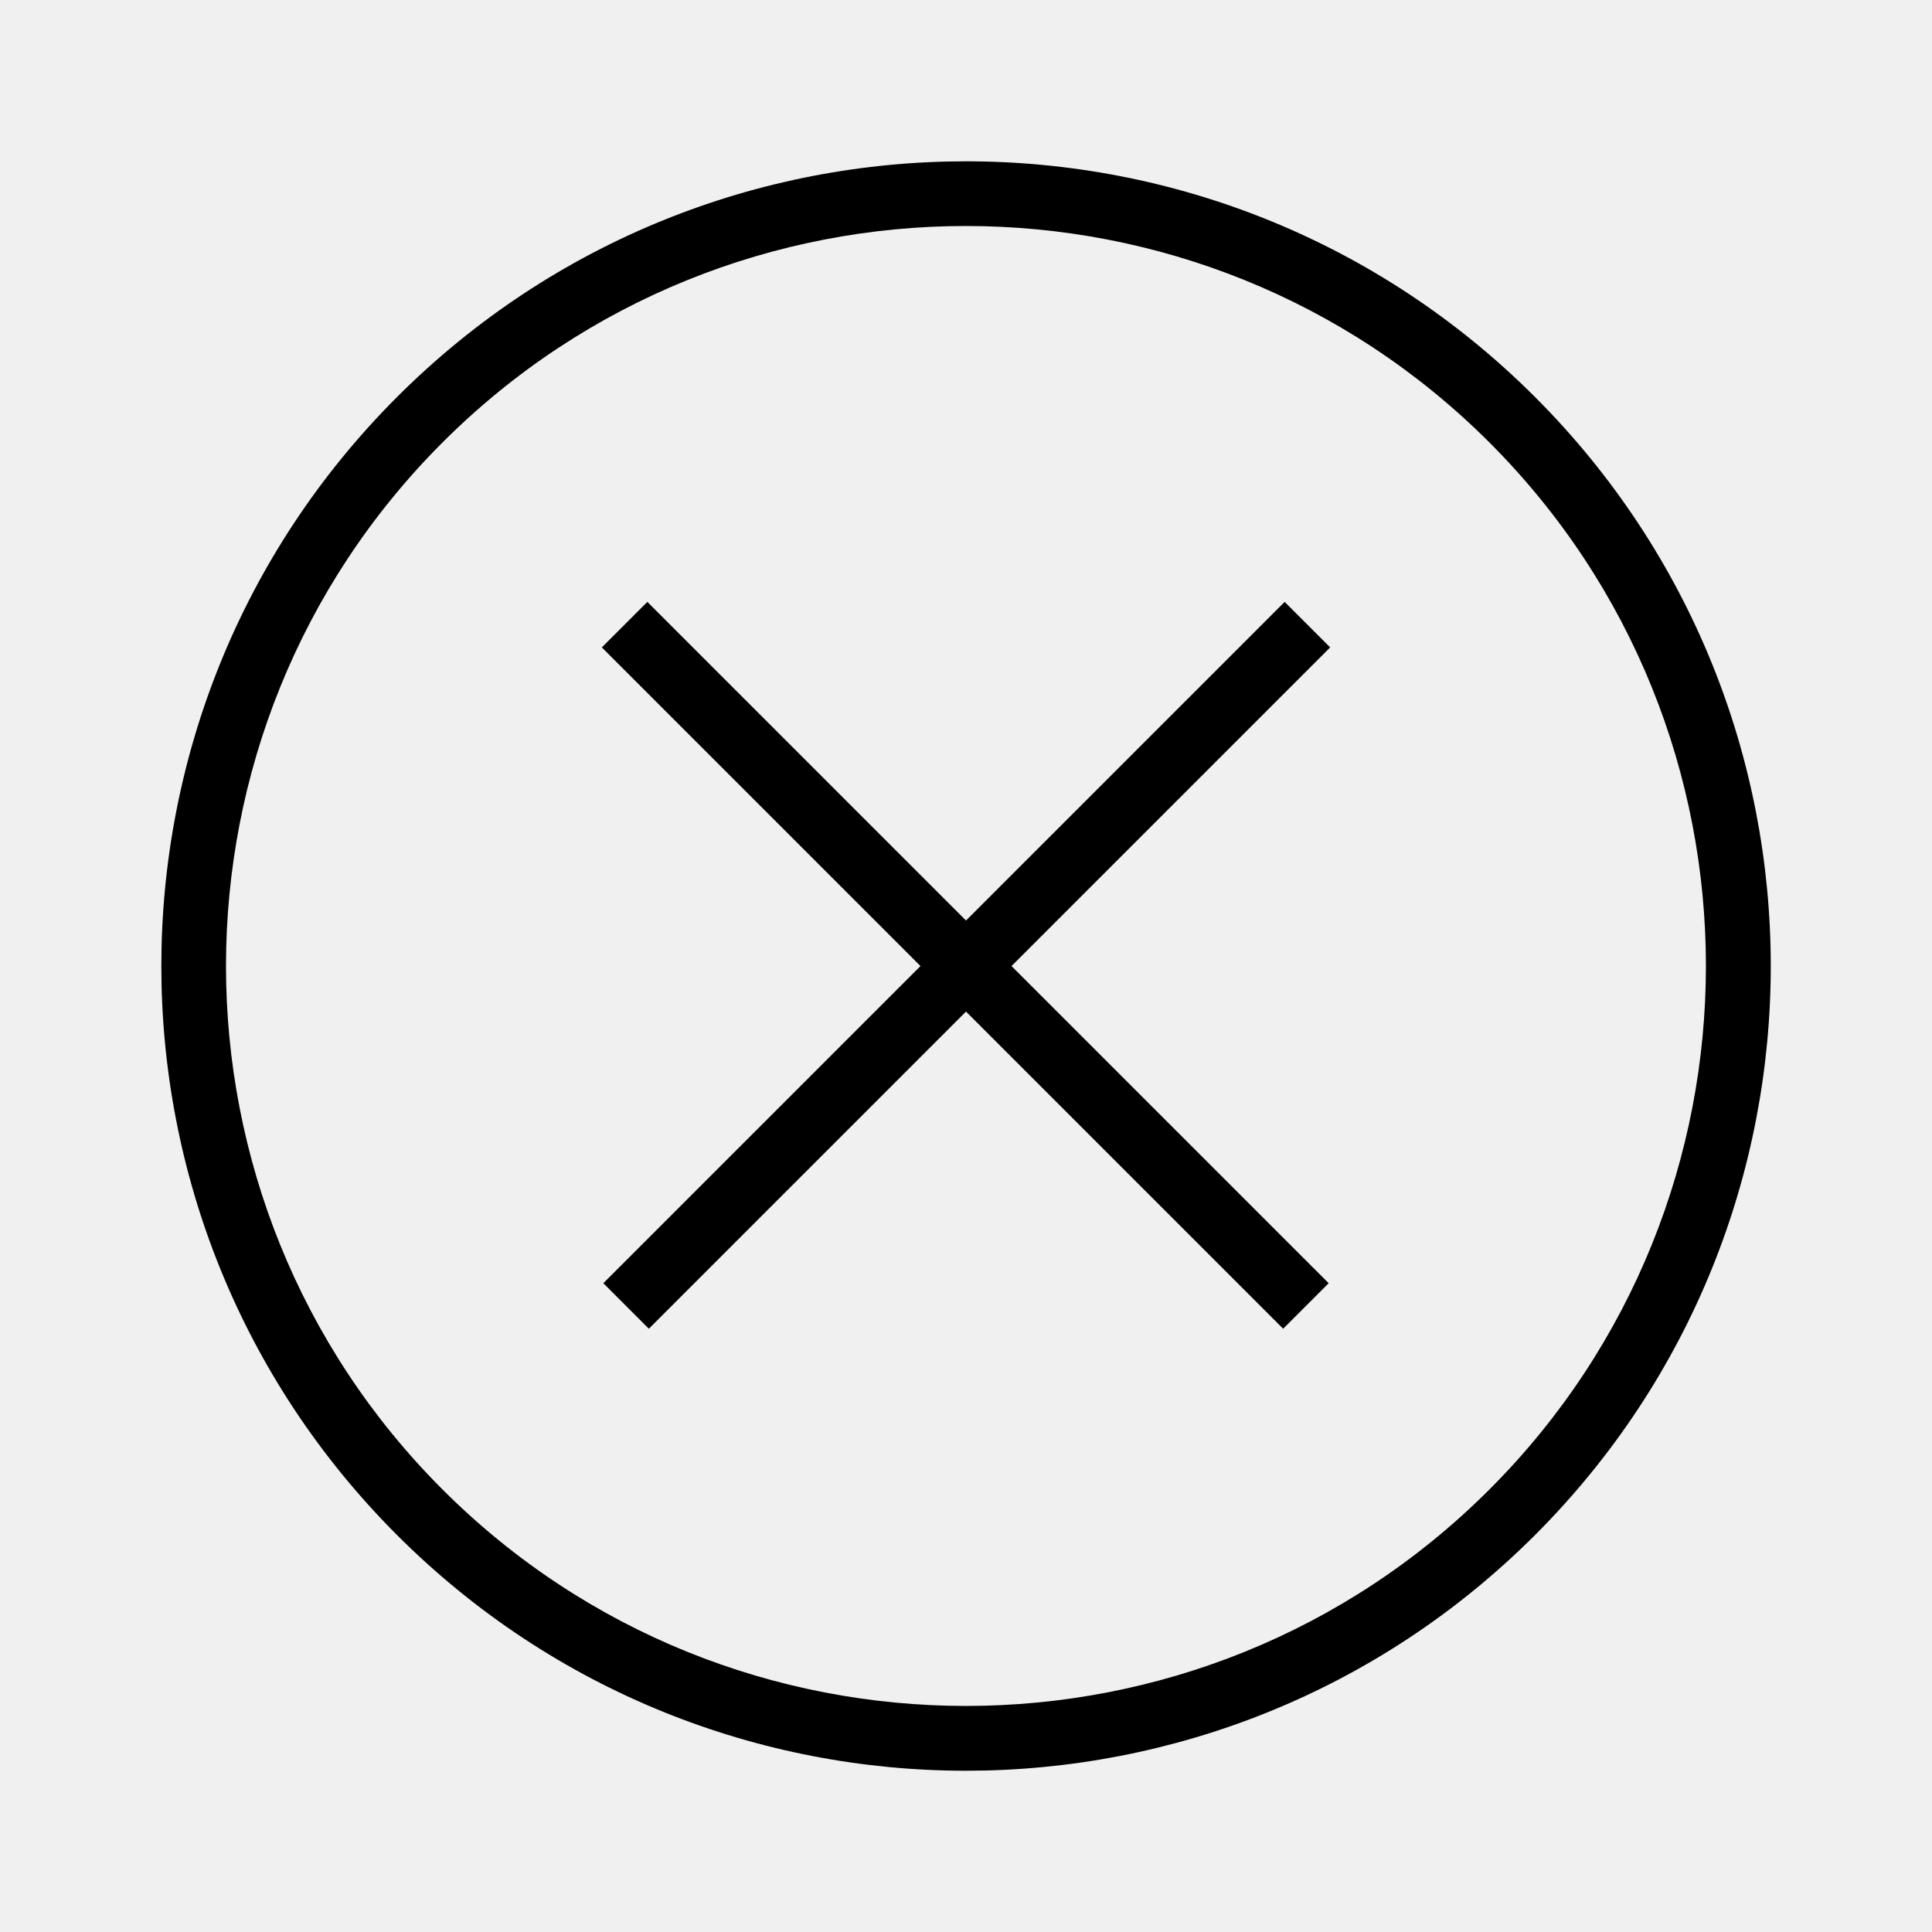
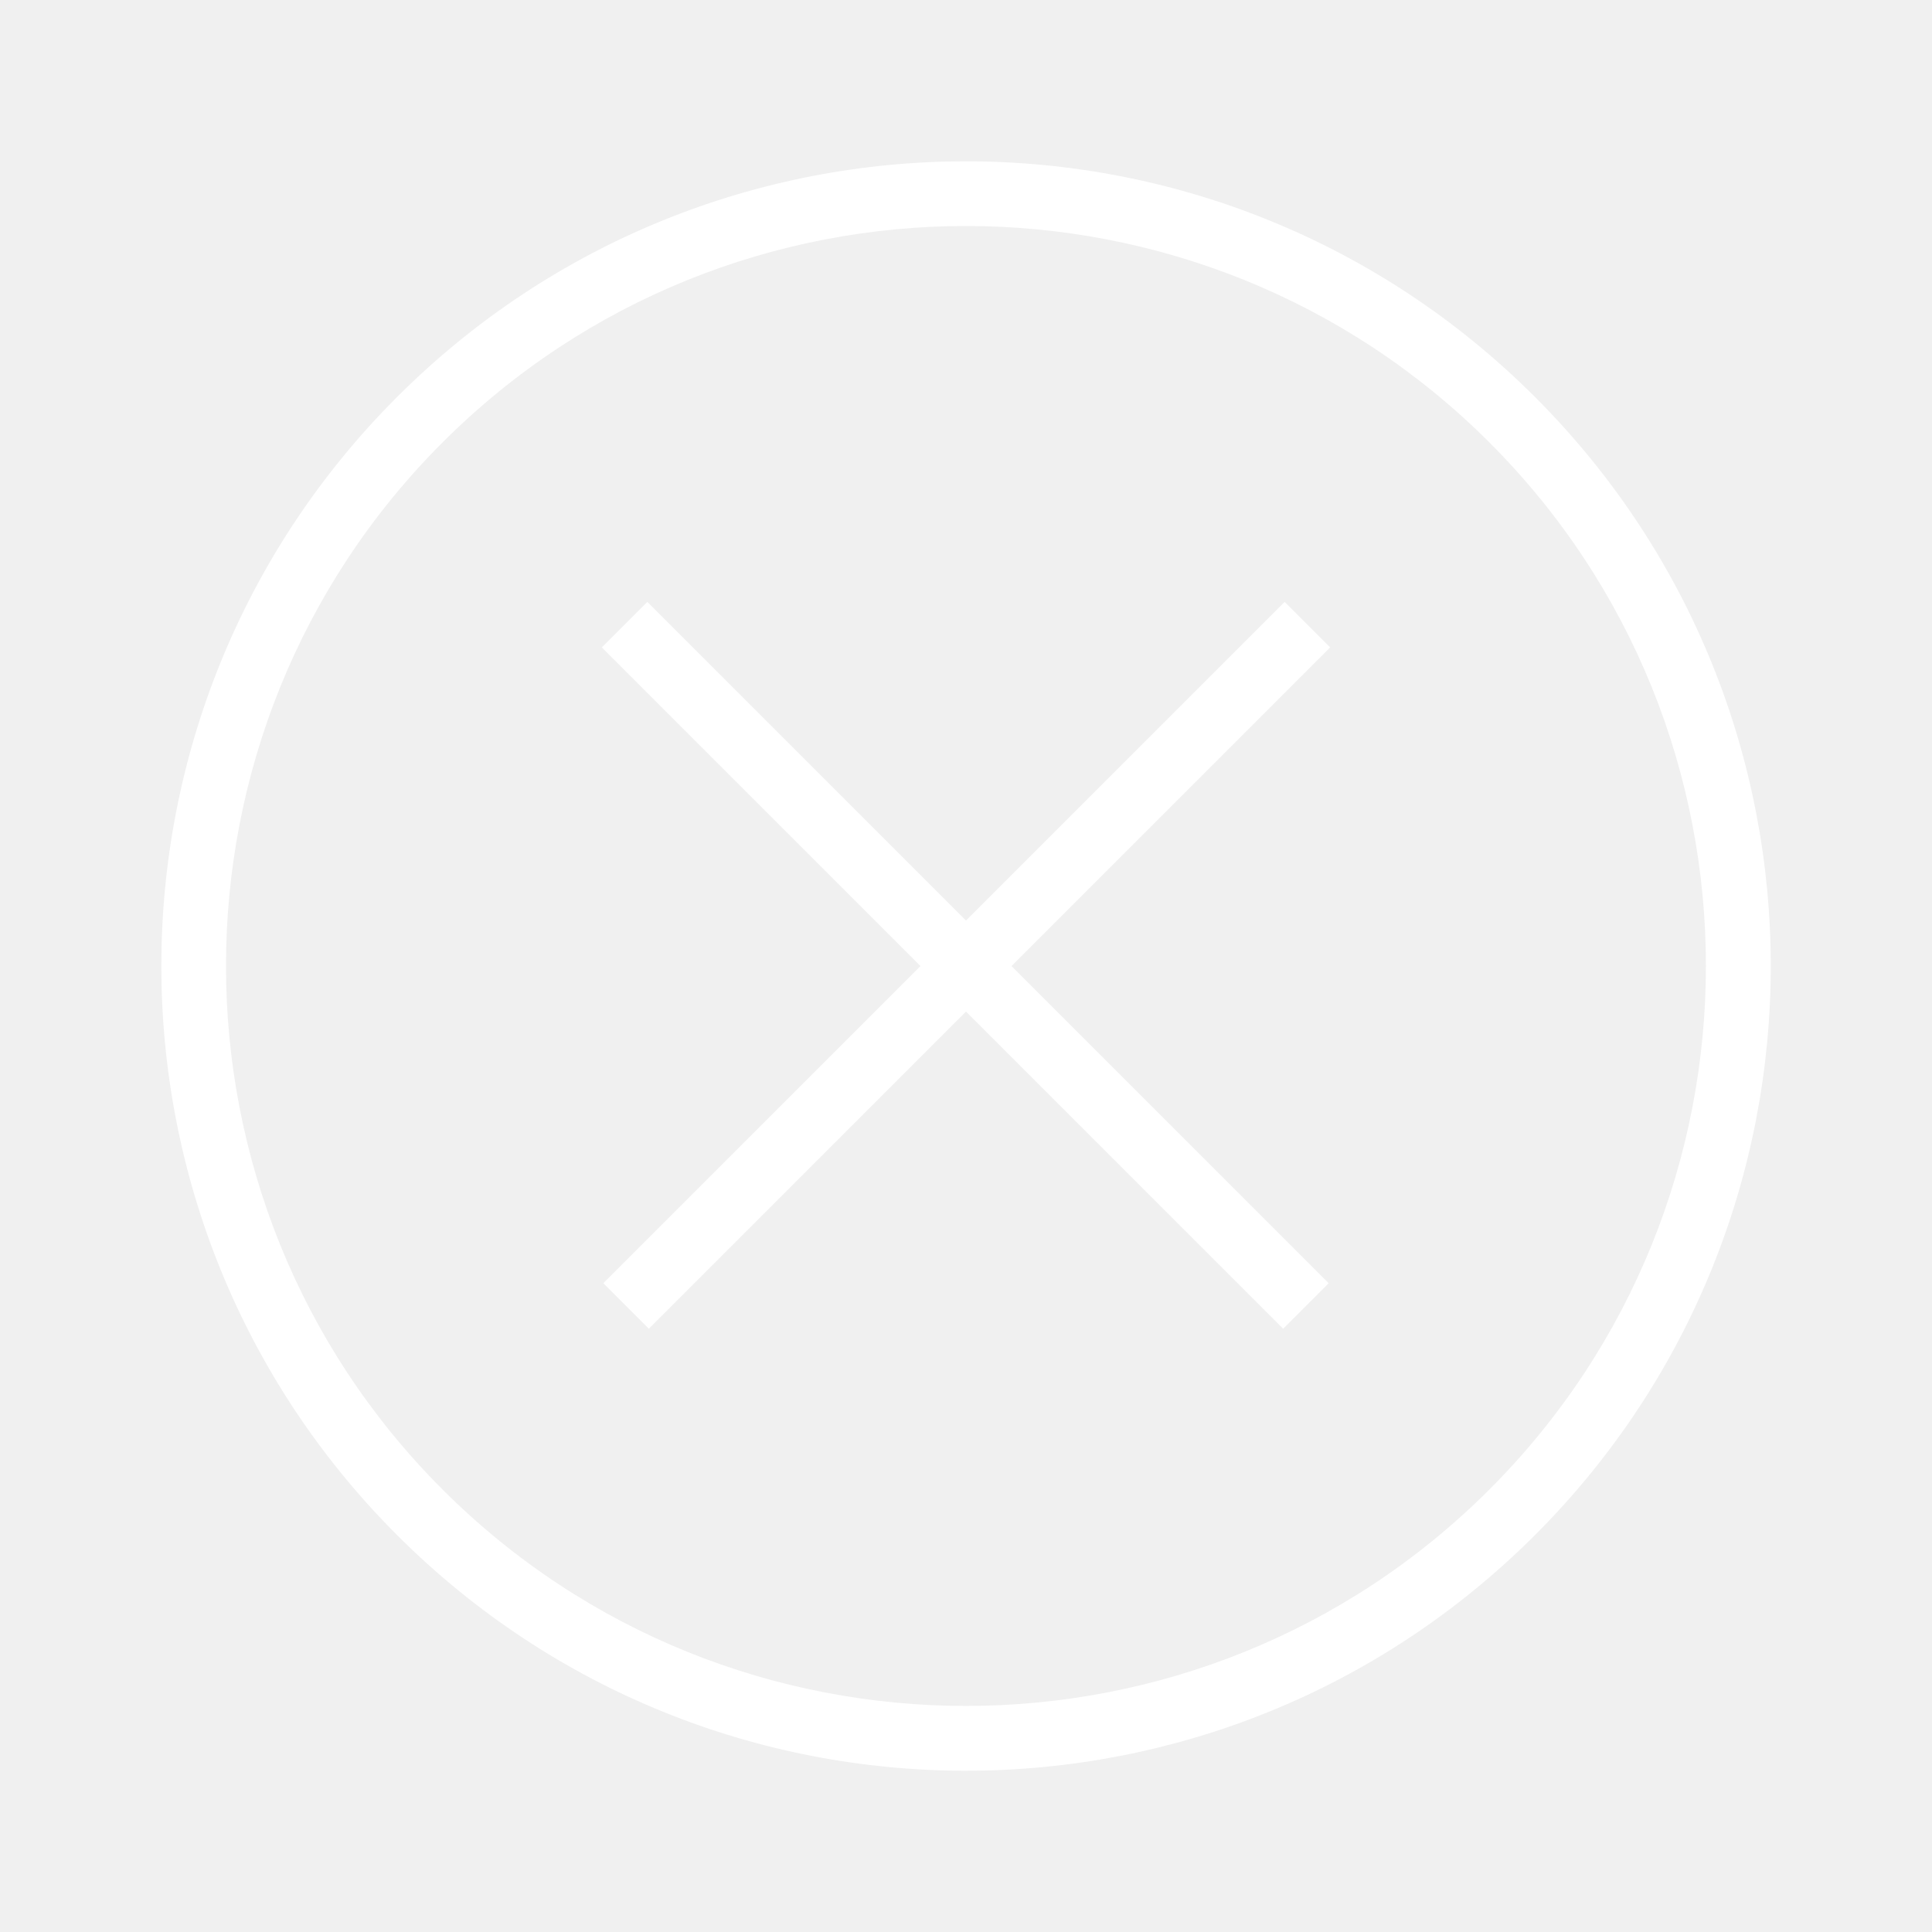
<svg xmlns="http://www.w3.org/2000/svg" version="1.1" width="32" height="32" viewBox="0 0 32 32">
  <g id="icomoon-ignore">
</g>
-   <path d="M6.576 6.576c-5.205 5.205-5.205 13.643 0 18.849s13.643 5.205 18.849-0c5.206-5.206 5.206-13.643 0-18.849s-13.643-5.205-18.849 0zM24.67 24.67c-4.781 4.781-12.56 4.781-17.341 0s-4.781-12.56 0-17.341c4.781-4.781 12.56-4.781 17.341 0s4.78 12.56-0 17.341z" fill="#000000" />
-   <path d="M10.722 9.969l-0.754 0.754 5.278 5.278-5.253 5.253 0.754 0.754 5.253-5.253 5.253 5.253 0.754-0.754-5.253-5.253 5.278-5.278-0.754-0.754-5.278 5.278z" fill="#000000" />
+   <path d="M6.576 6.576c-5.205 5.205-5.205 13.643 0 18.849s13.643 5.205 18.849-0c5.206-5.206 5.206-13.643 0-18.849s-13.643-5.205-18.849 0zM24.67 24.67c-4.781 4.781-12.56 4.781-17.341 0s-4.781-12.56 0-17.341c4.781-4.781 12.56-4.781 17.341 0s4.78 12.56-0 17.341z" fill="#ffffff" />
+   <path d="M10.722 9.969l-0.754 0.754 5.278 5.278-5.253 5.253 0.754 0.754 5.253-5.253 5.253 5.253 0.754-0.754-5.253-5.253 5.278-5.278-0.754-0.754-5.278 5.278z" fill="#ffffff" />
</svg>
